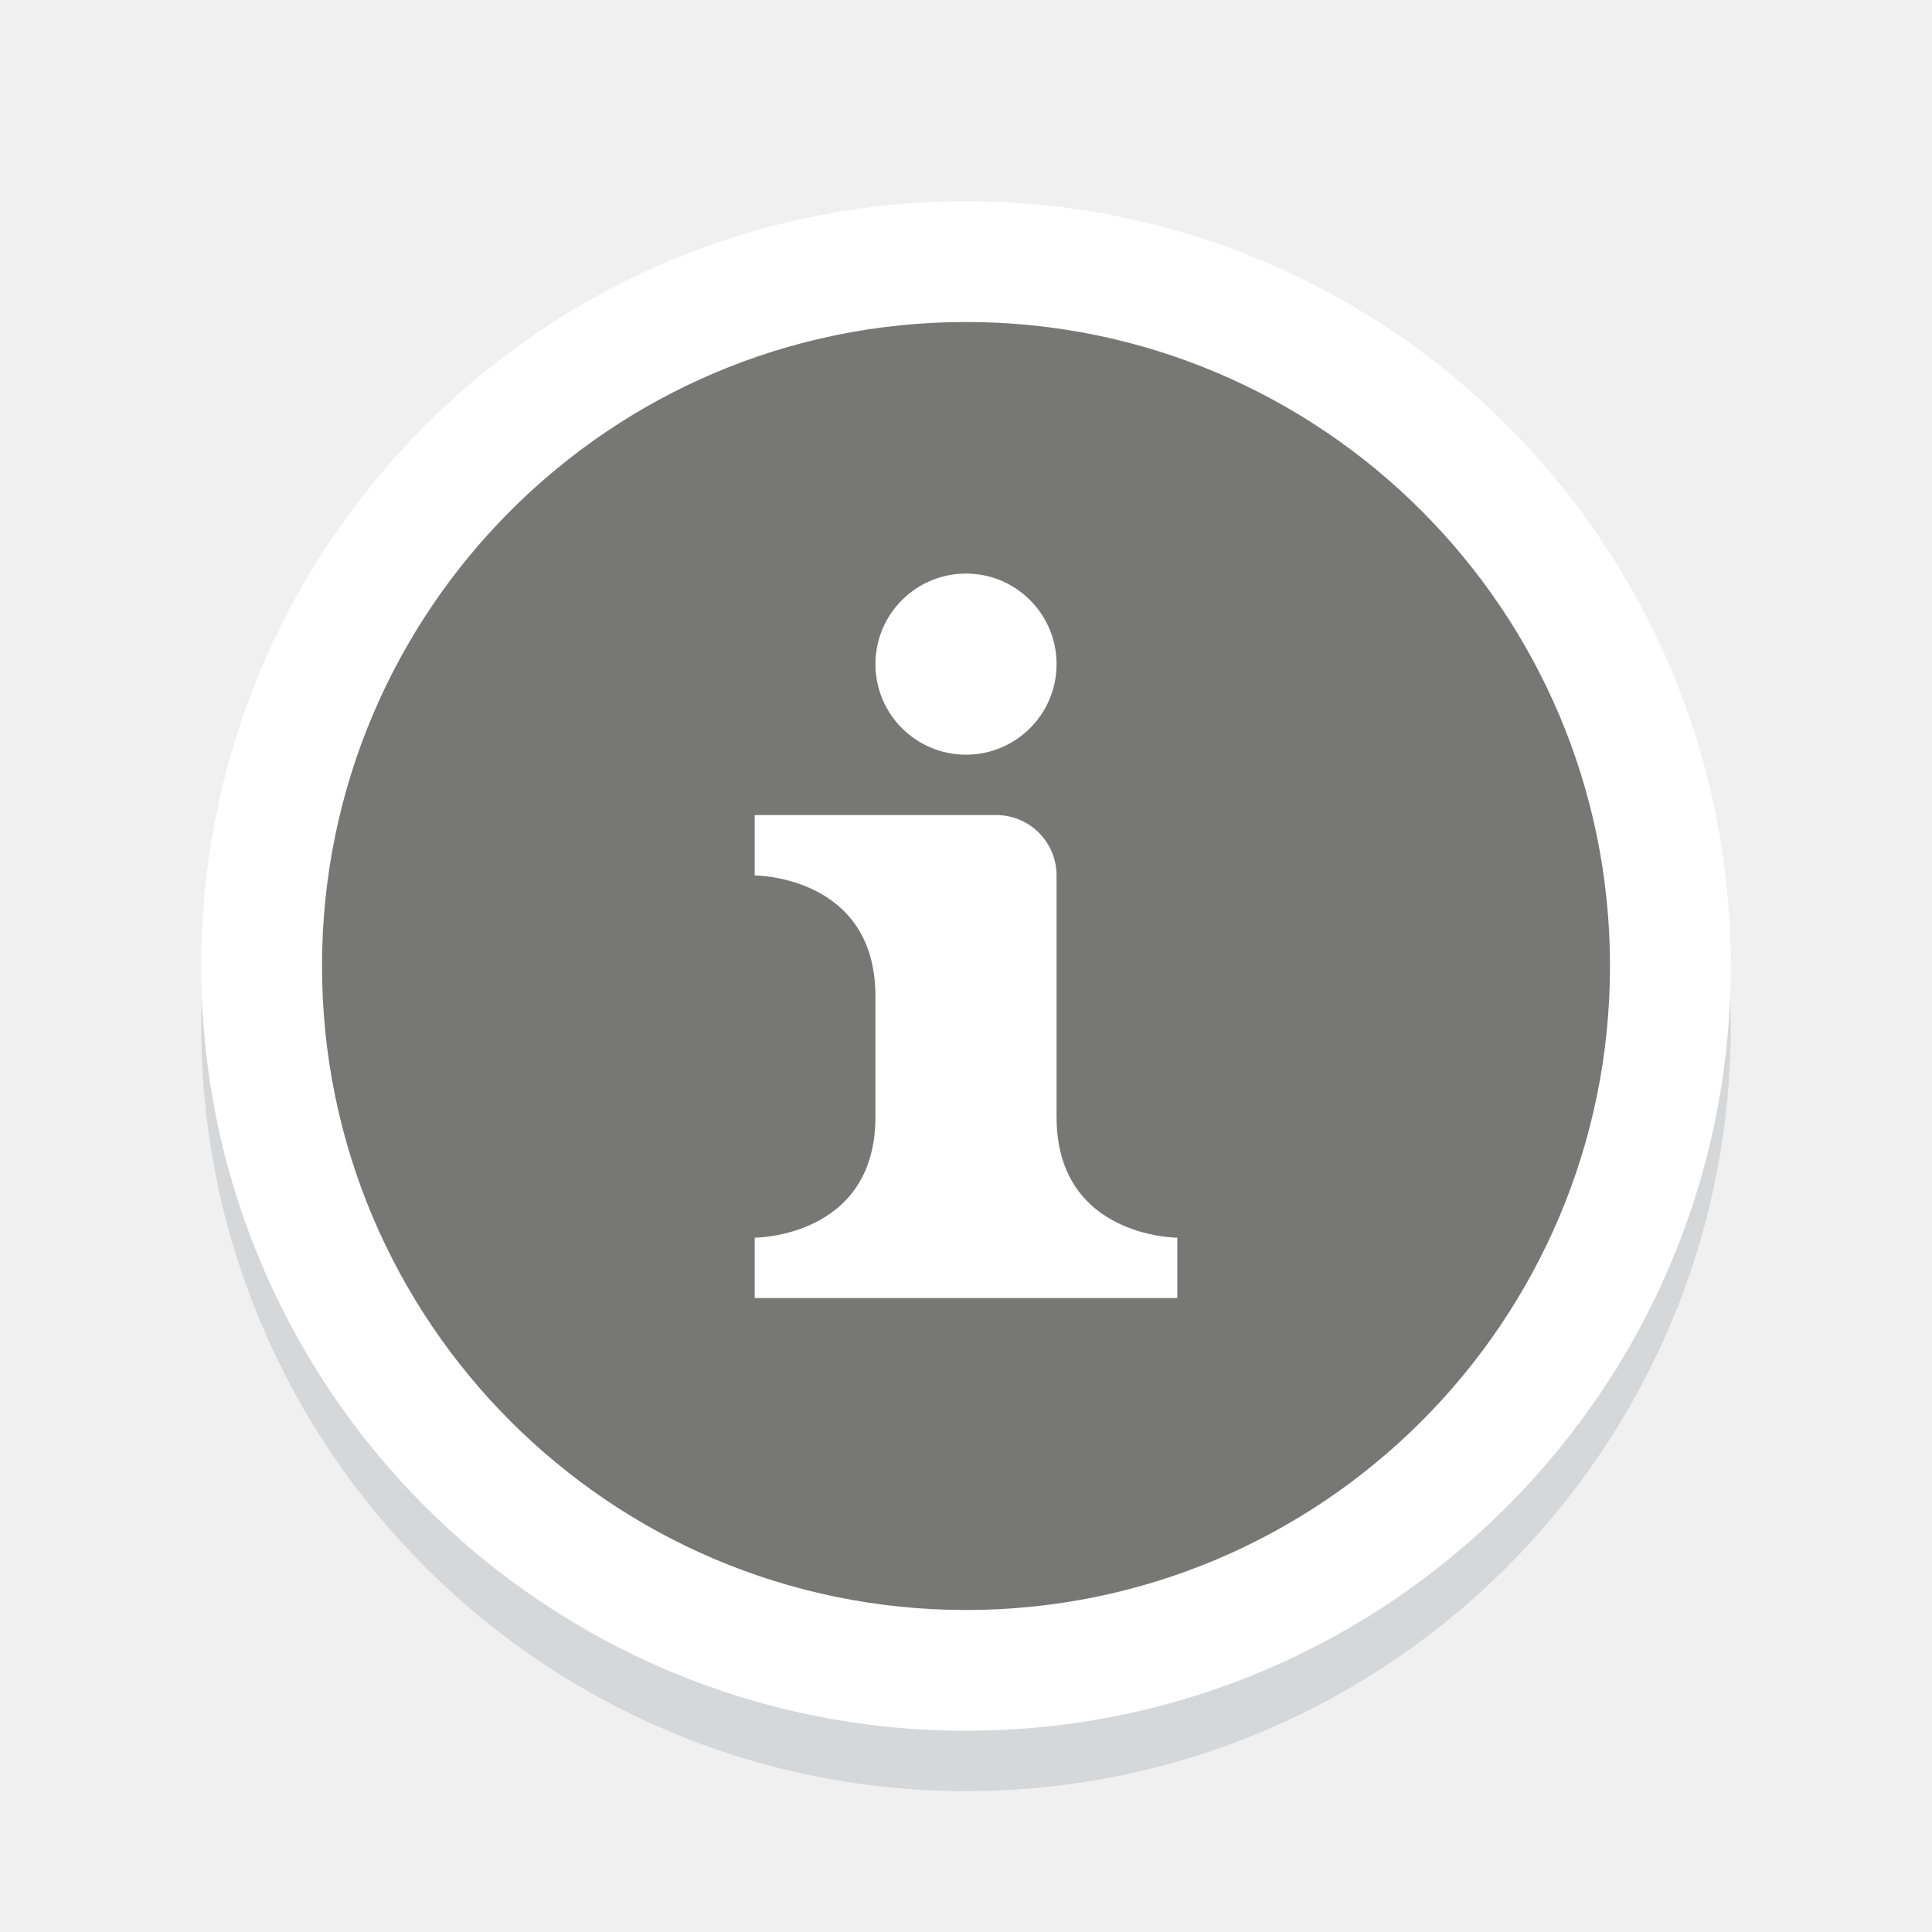
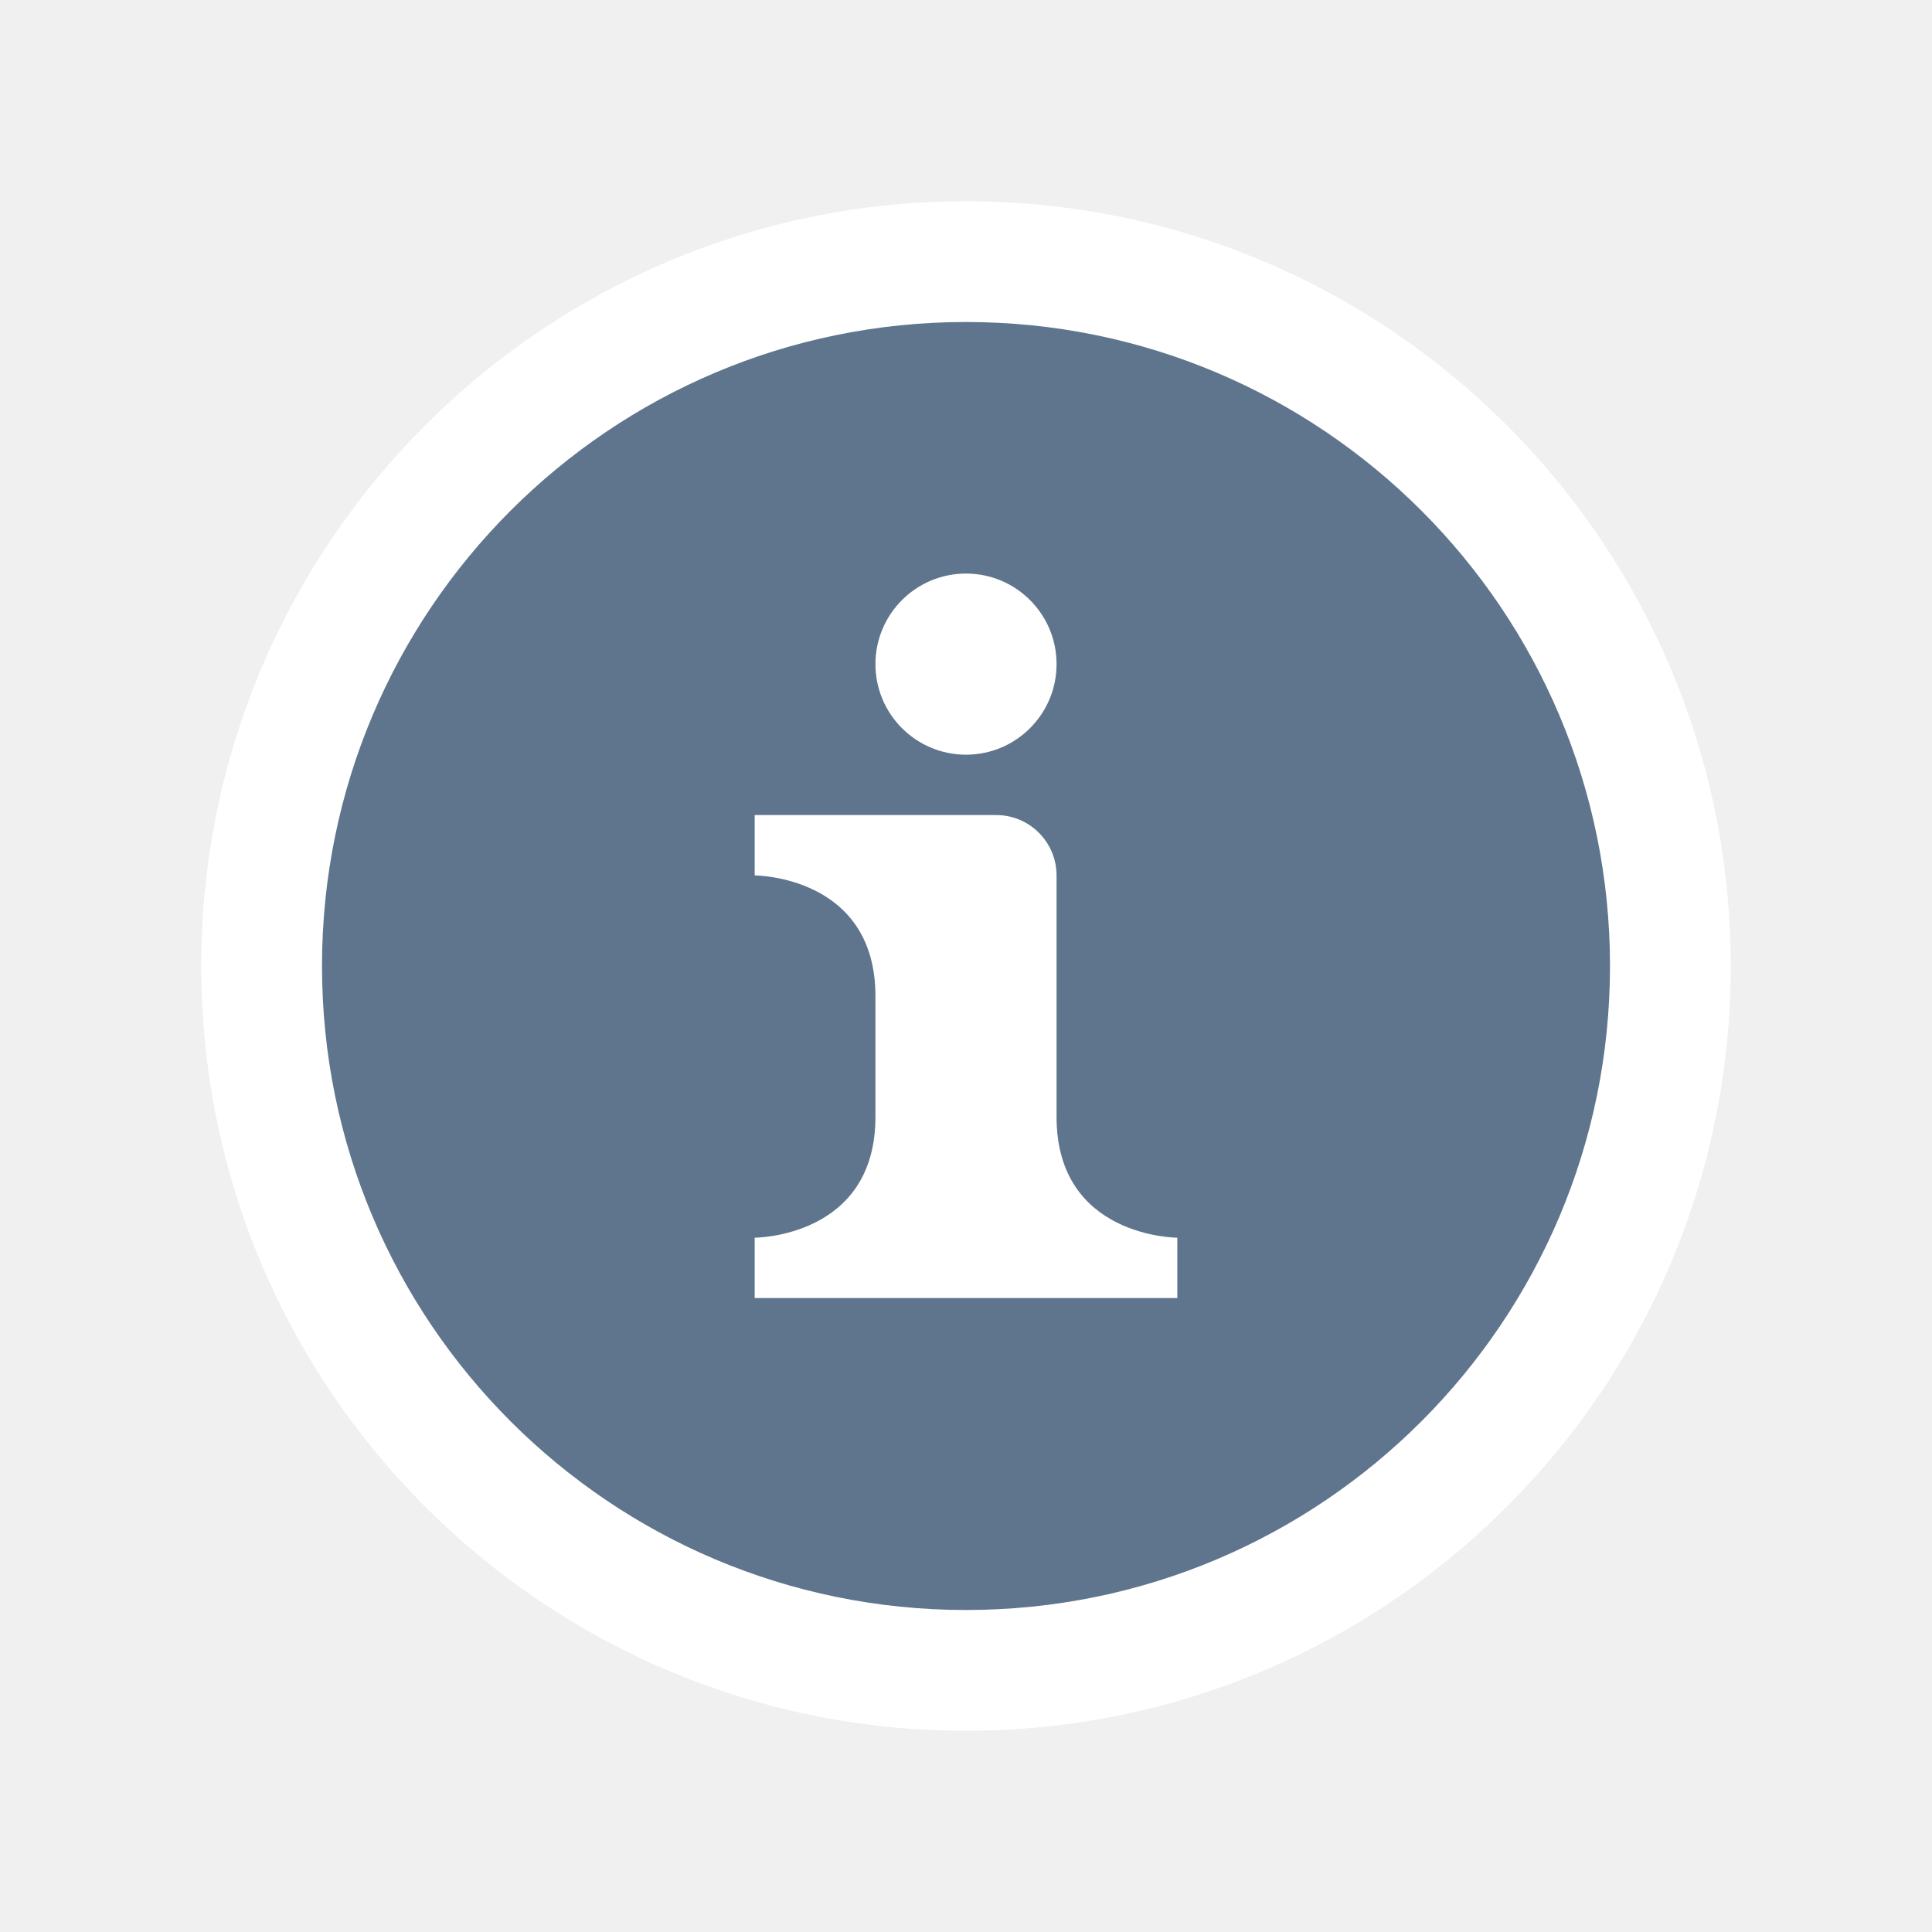
<svg xmlns="http://www.w3.org/2000/svg" width="24" height="24" viewBox="0 0 24 24">
-   <circle cx="12" cy="12.75" r="9.5" fill="#44515E" opacity=".16" />
  <circle cx="12" cy="12" r="9.5" fill="#FFFFFF" />
-   <circle cx="12" cy="12" r="8" fill="#777876" />
+   <circle cx="12" cy="12" r="8" fill="#5E758D" />
  <path fill="#FFFFFF" transform="translate(6.375 6.375) scale(.75)" d="M7.5 1A1.5 1.5 0 1 0 9 2.5 1.5 1.5 0 0 0 7.5 1ZM4 5v1s2 0 2 2v2c0 2-2 2-2 2v1h7v-1s-2 0-2-2V6a1 1 0 0 0-1-1H4Z" />
</svg>
